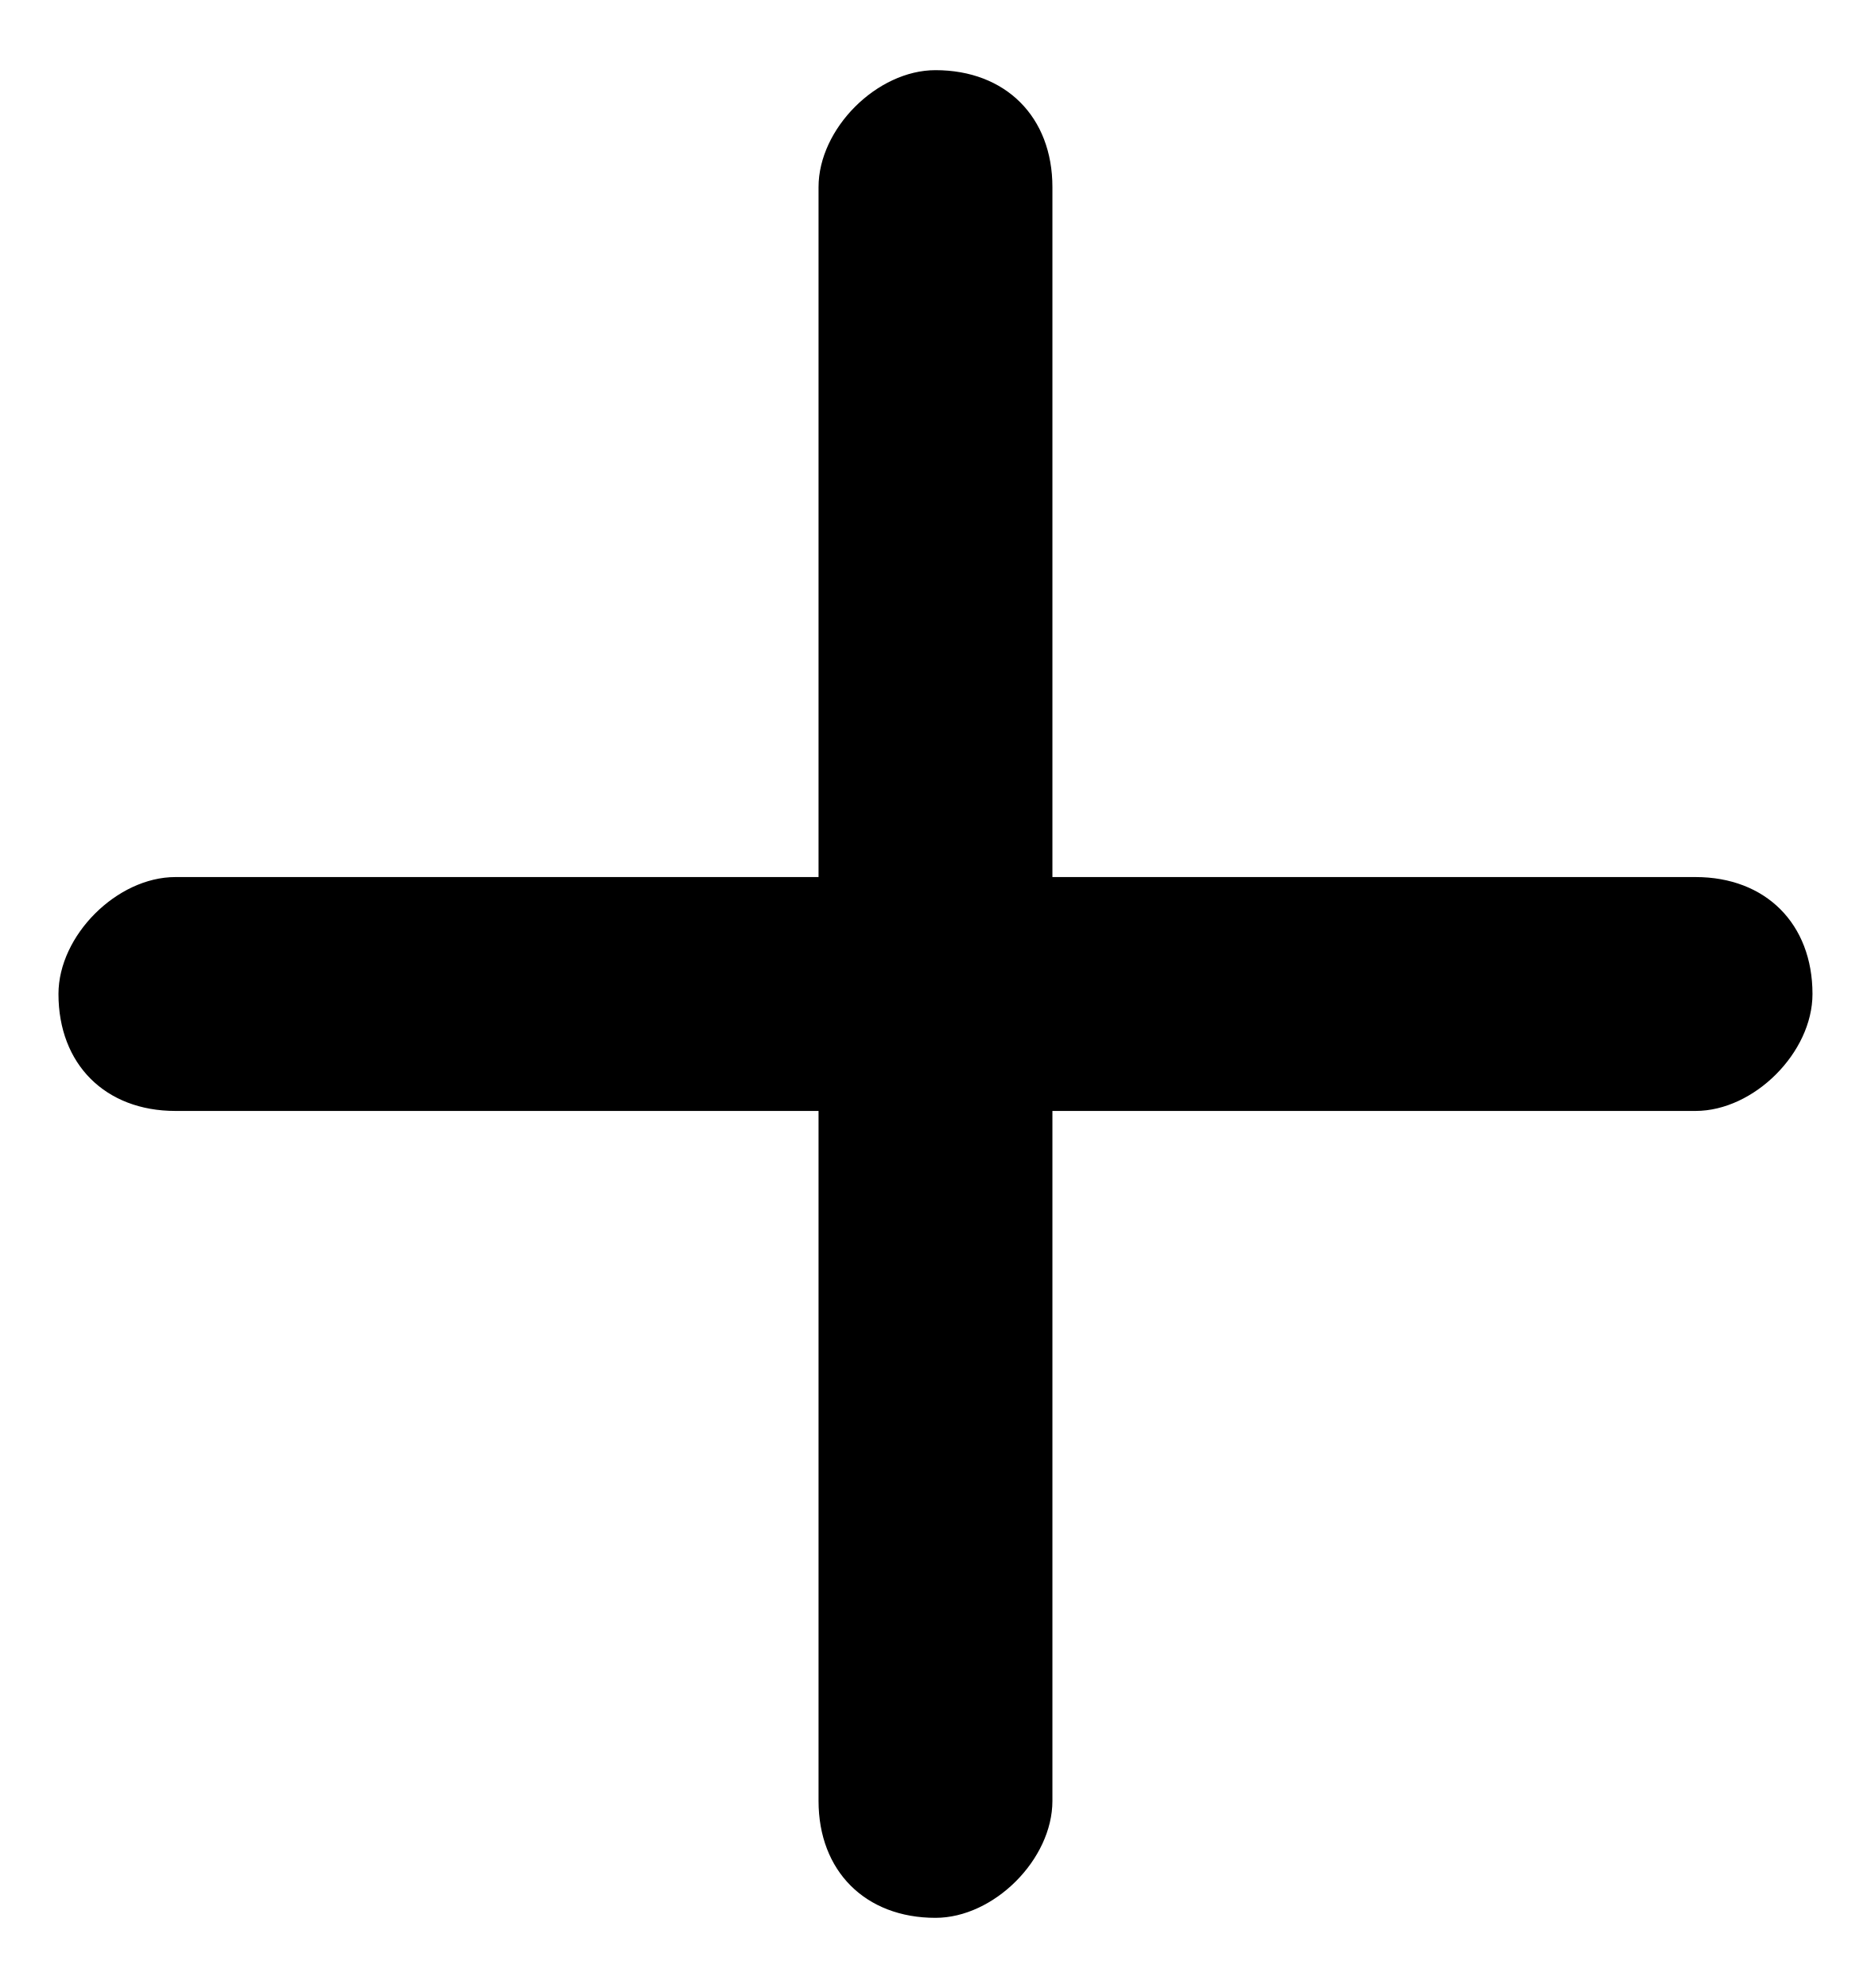
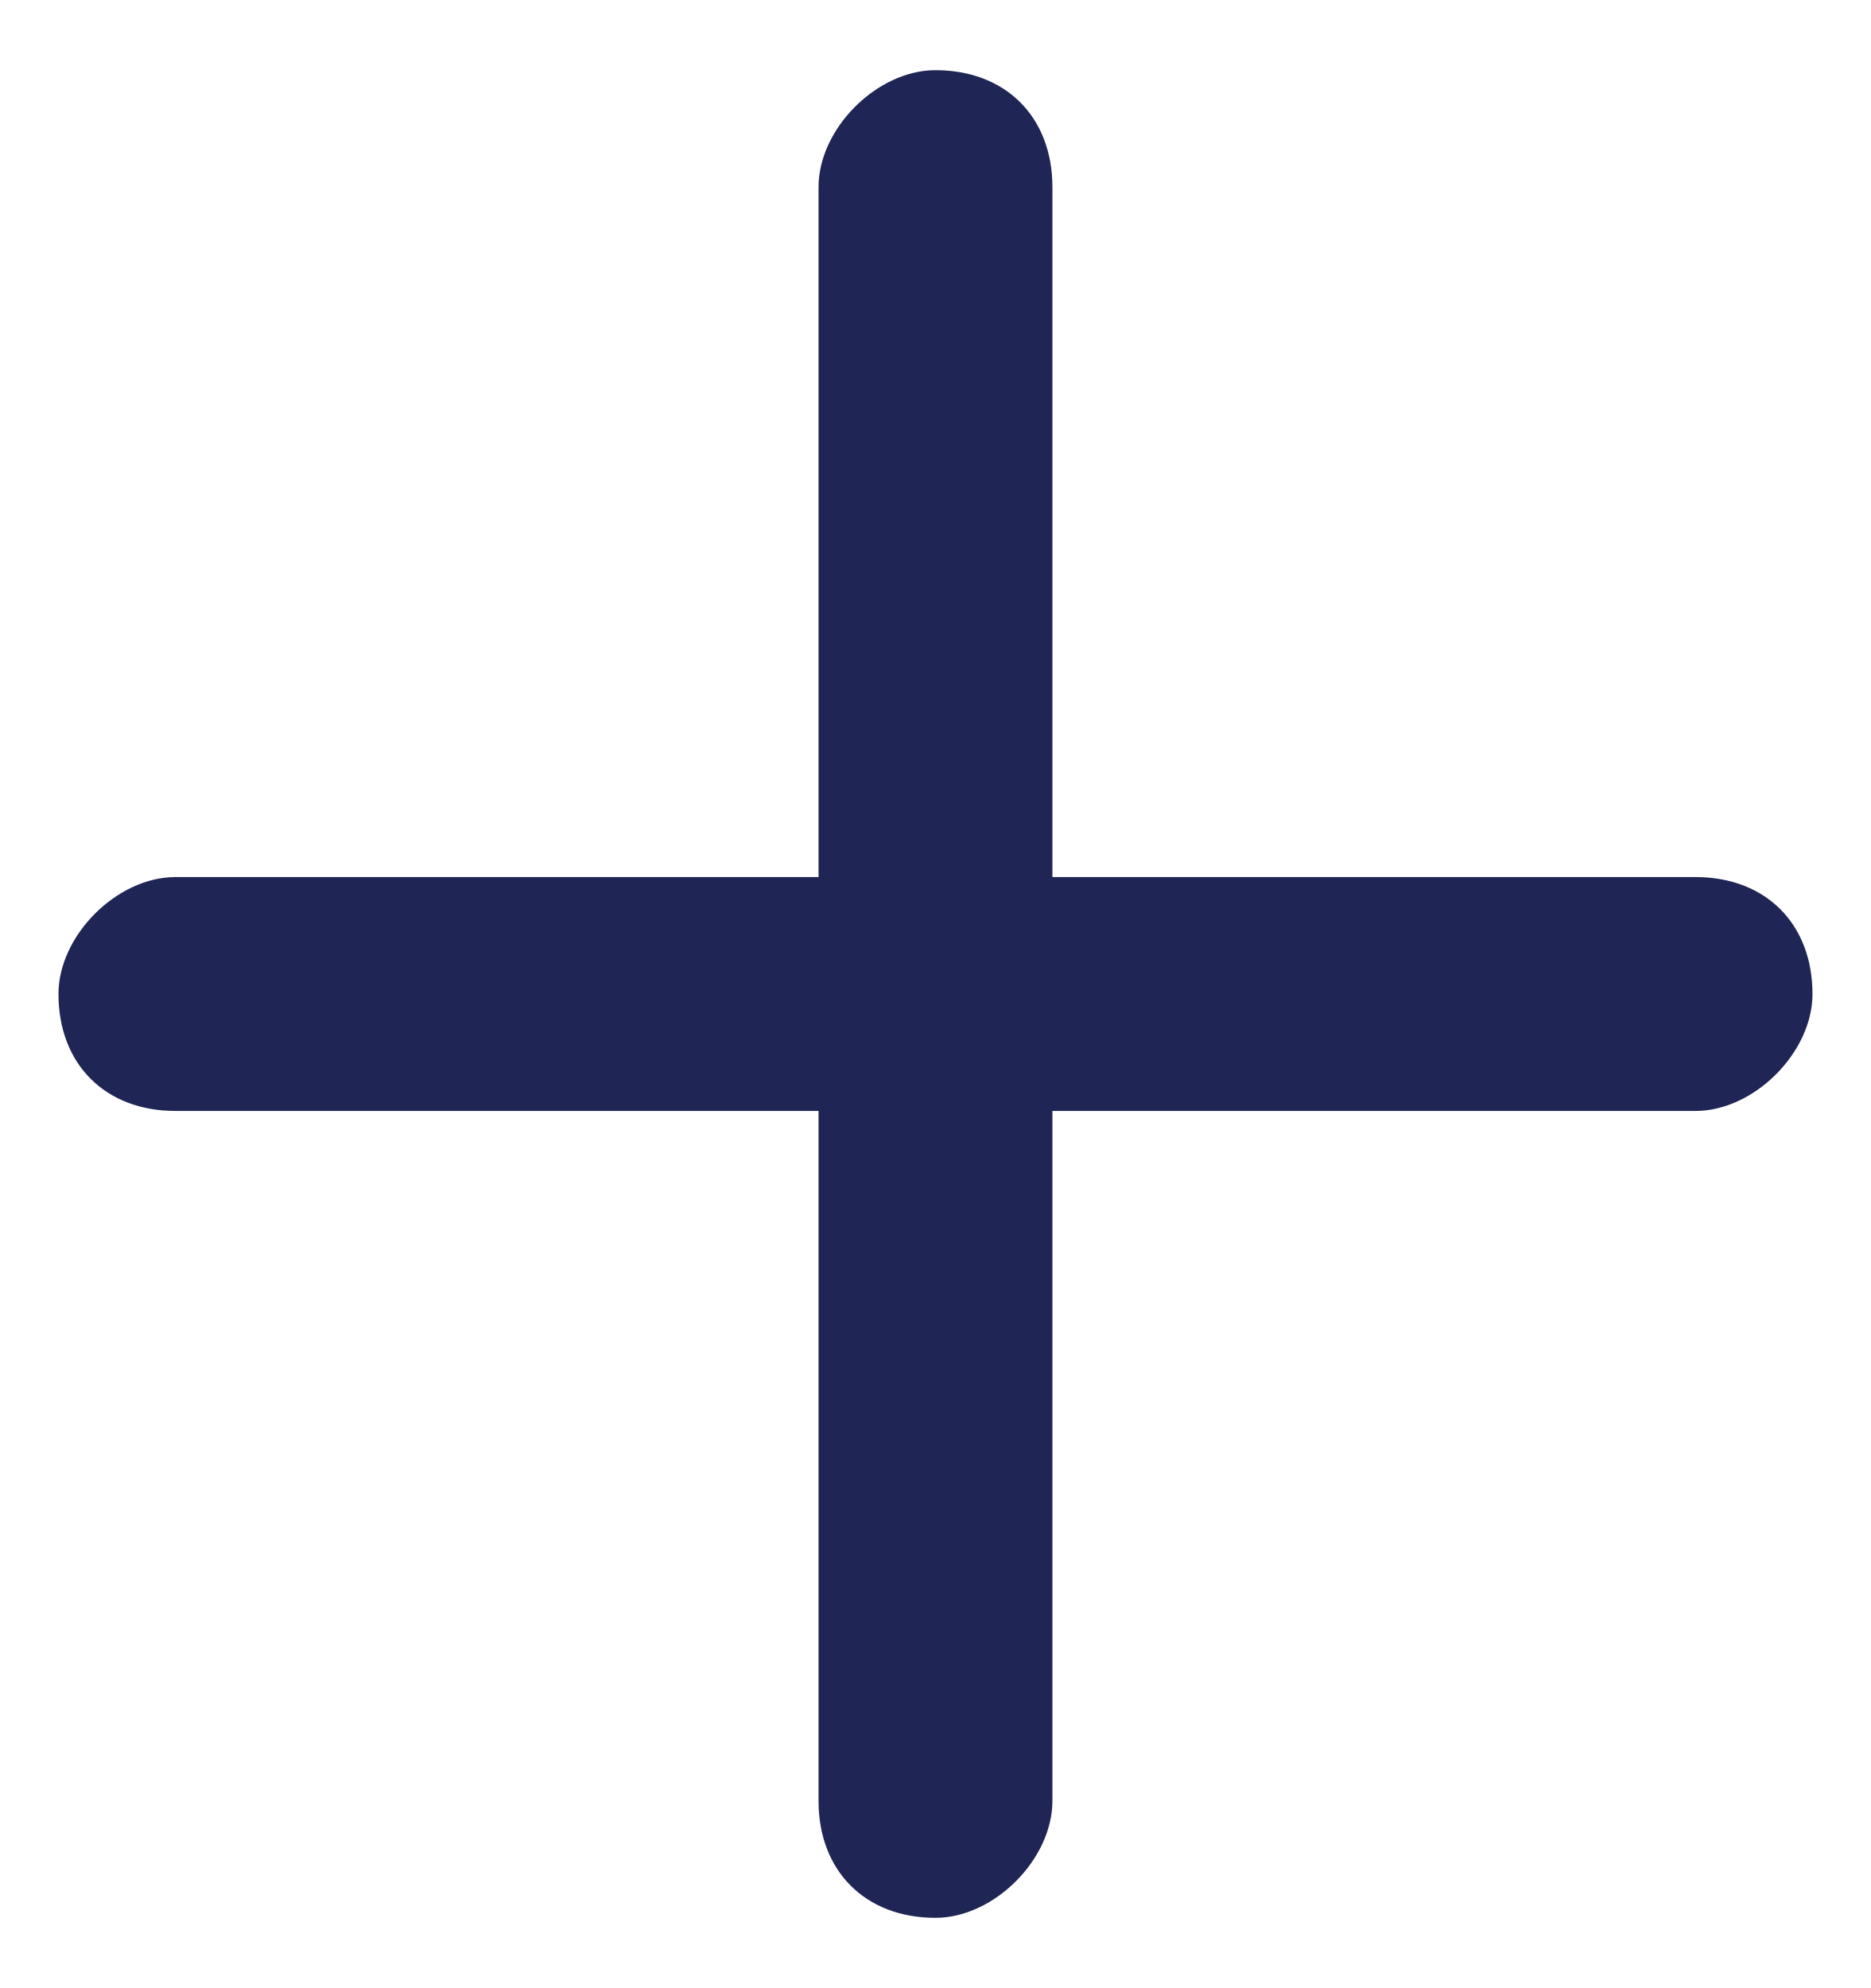
<svg xmlns="http://www.w3.org/2000/svg" version="1.1" id="Layer_1" x="0px" y="0px" viewBox="0 0 16 17" enable-background="new 0 0 16 17" xml:space="preserve">
-   <path id="path-1" fill-rule="evenodd" clip-rule="evenodd" d="M9,7.5V1.6c0-0.6-0.4-1-1-1c-0.5,0-1,0.5-1,1v5.9H1.5  c-0.5,0-1,0.5-1,1c0,0.6,0.4,1,1,1H7v5.9c0,0.6,0.4,1,1,1c0.5,0,1-0.5,1-1V9.5h5.5c0.5,0,1-0.5,1-1c0-0.6-0.4-1-1-1H9z" />
+   <path fill="#1f2555" fill-rule="evenodd" clip-rule="evenodd" d="M9,7.5V1.6c0-0.6-0.4-1-1-1c-0.5,0-1,0.5-1,1v5.9H1.5  c-0.5,0-1,0.5-1,1c0,0.6,0.4,1,1,1H7v5.9c0,0.6,0.4,1,1,1c0.5,0,1-0.5,1-1V9.5h5.5c0.5,0,1-0.5,1-1c0-0.6-0.4-1-1-1H9z" />
</svg>
